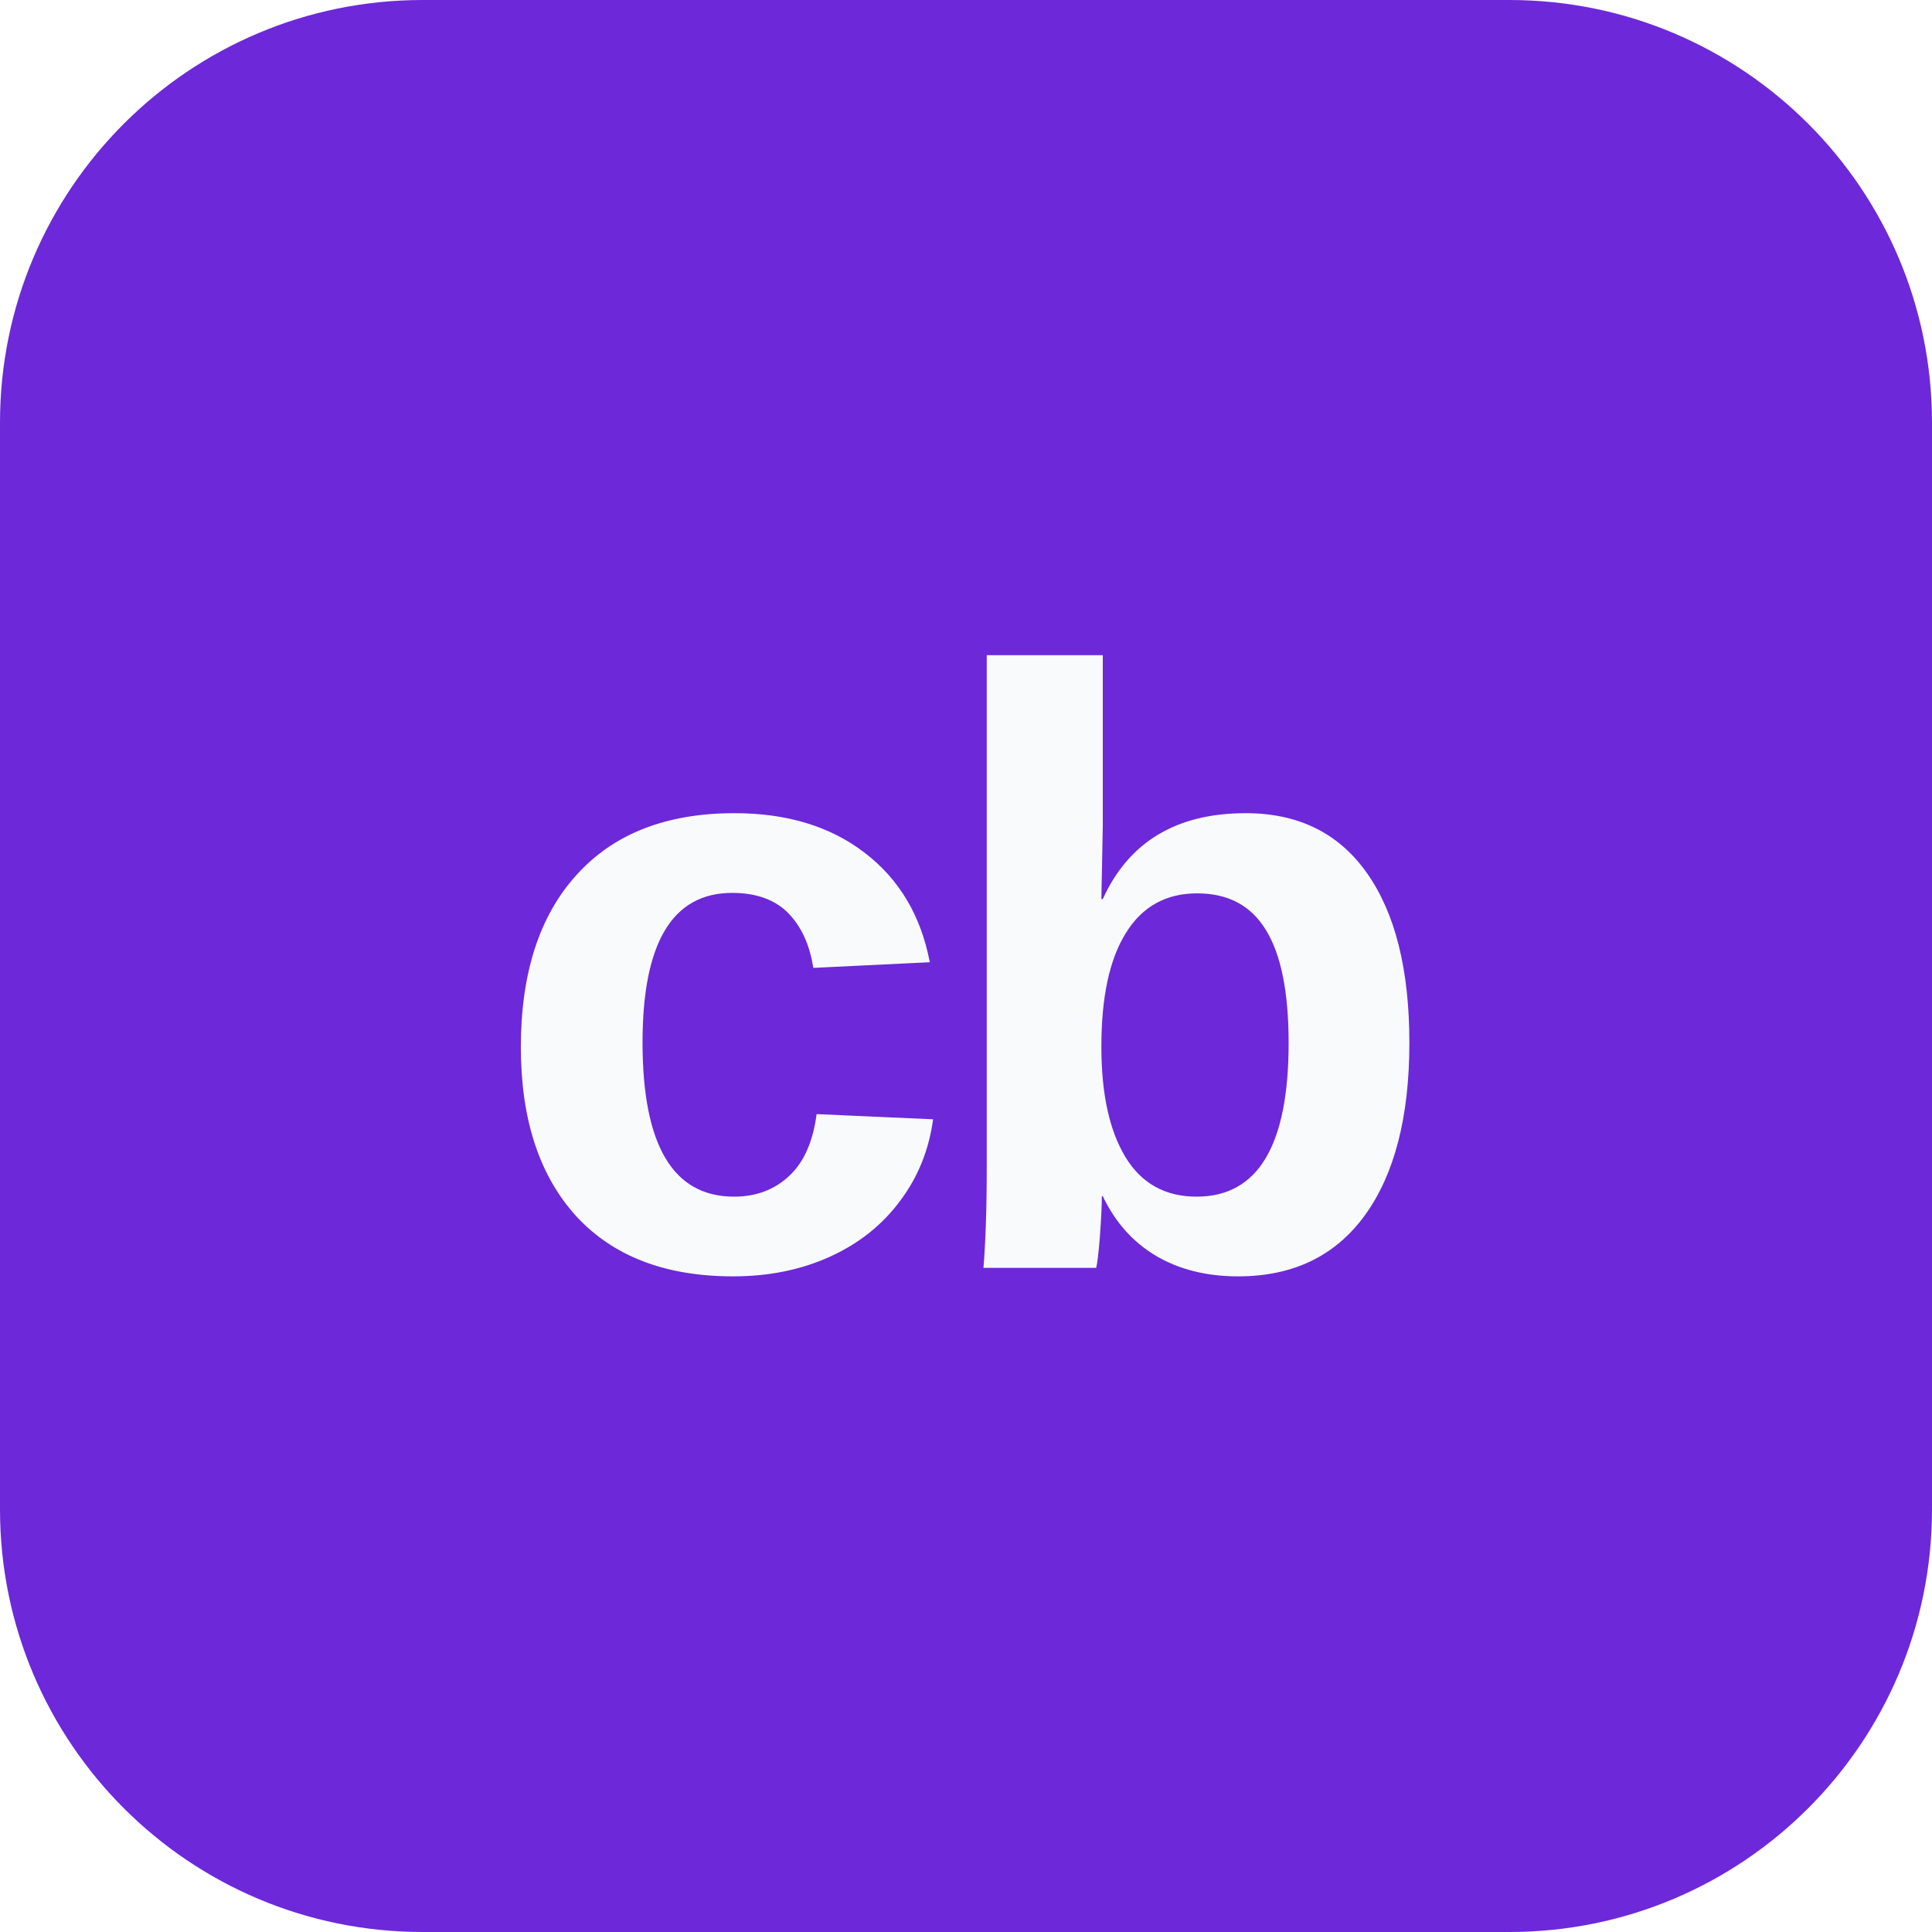
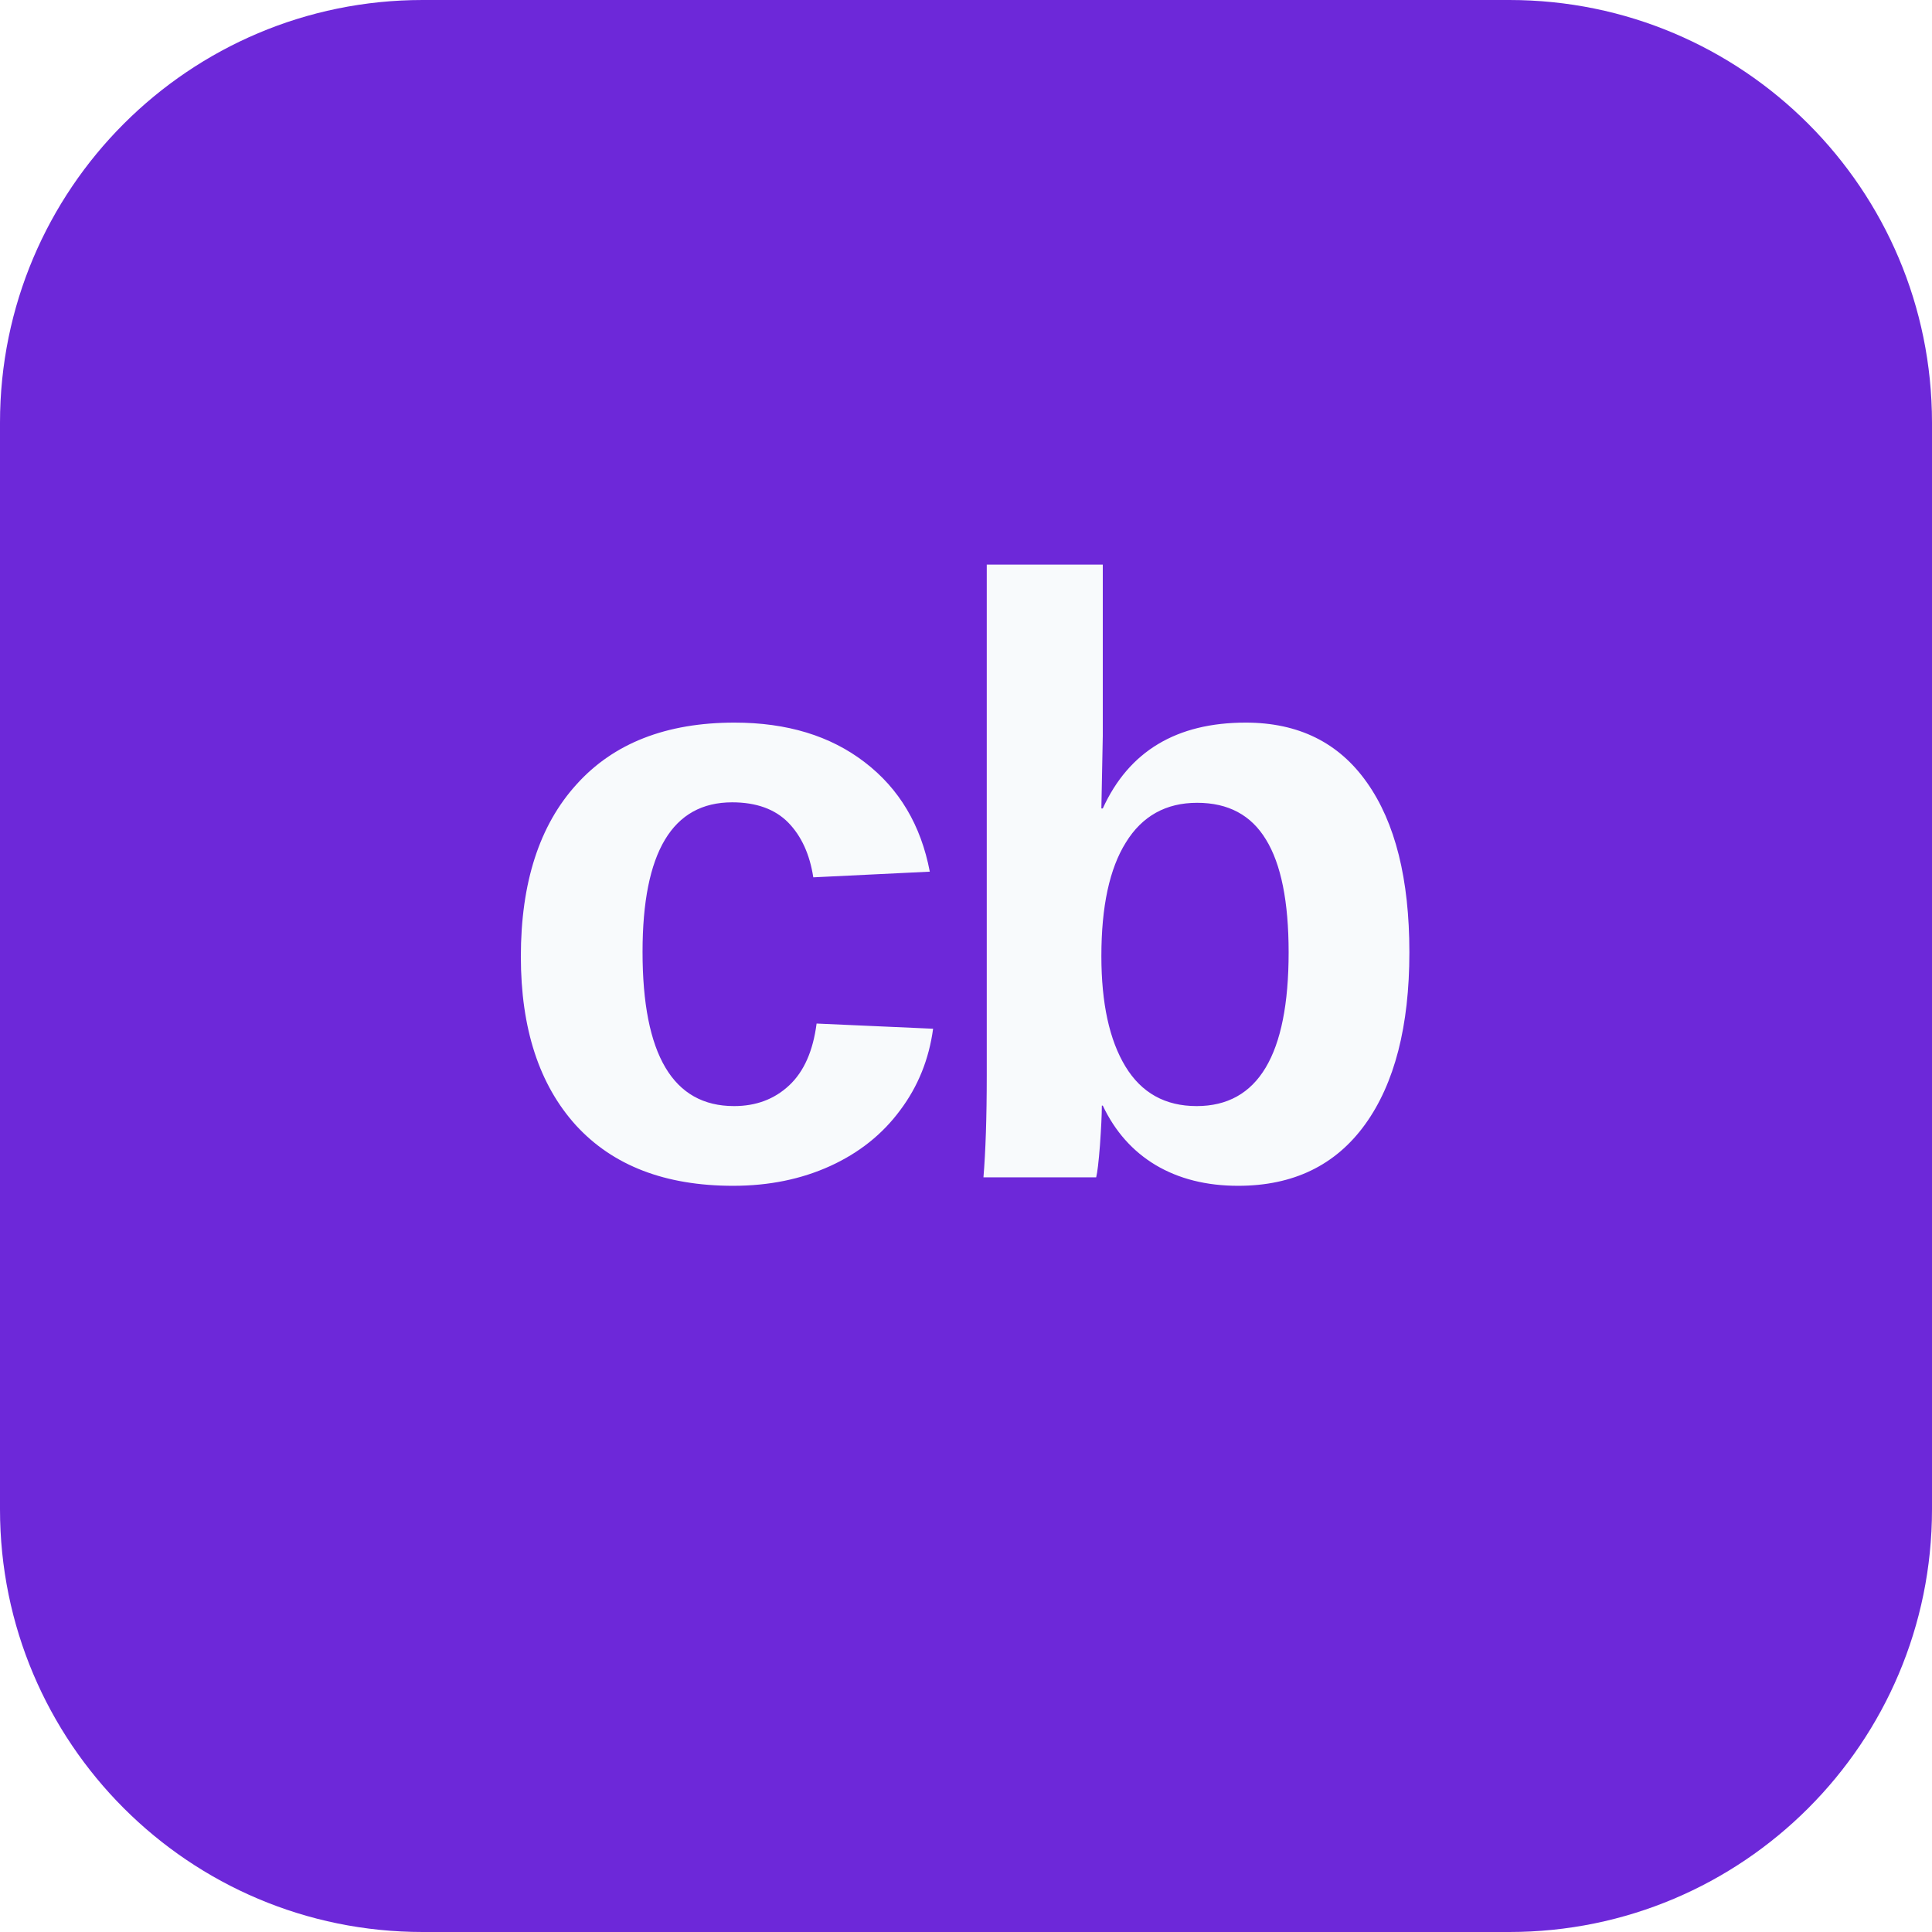
<svg xmlns="http://www.w3.org/2000/svg" viewBox="0 0 64 64">
  <rect width="64" height="64" rx="14" fill="#6d28d9" />
-   <text x="32" y="42" text-anchor="middle" font-family="Arial, Helvetica, sans-serif" font-weight="700" font-size="28" letter-spacing="-1" fill="#f8fafc">cb</text>
+   <text x="32" y="39" text-anchor="middle" font-family="Arial, Helvetica, sans-serif" font-weight="700" font-size="28" letter-spacing="-1" fill="#f8fafc">cb</text>
</svg>
